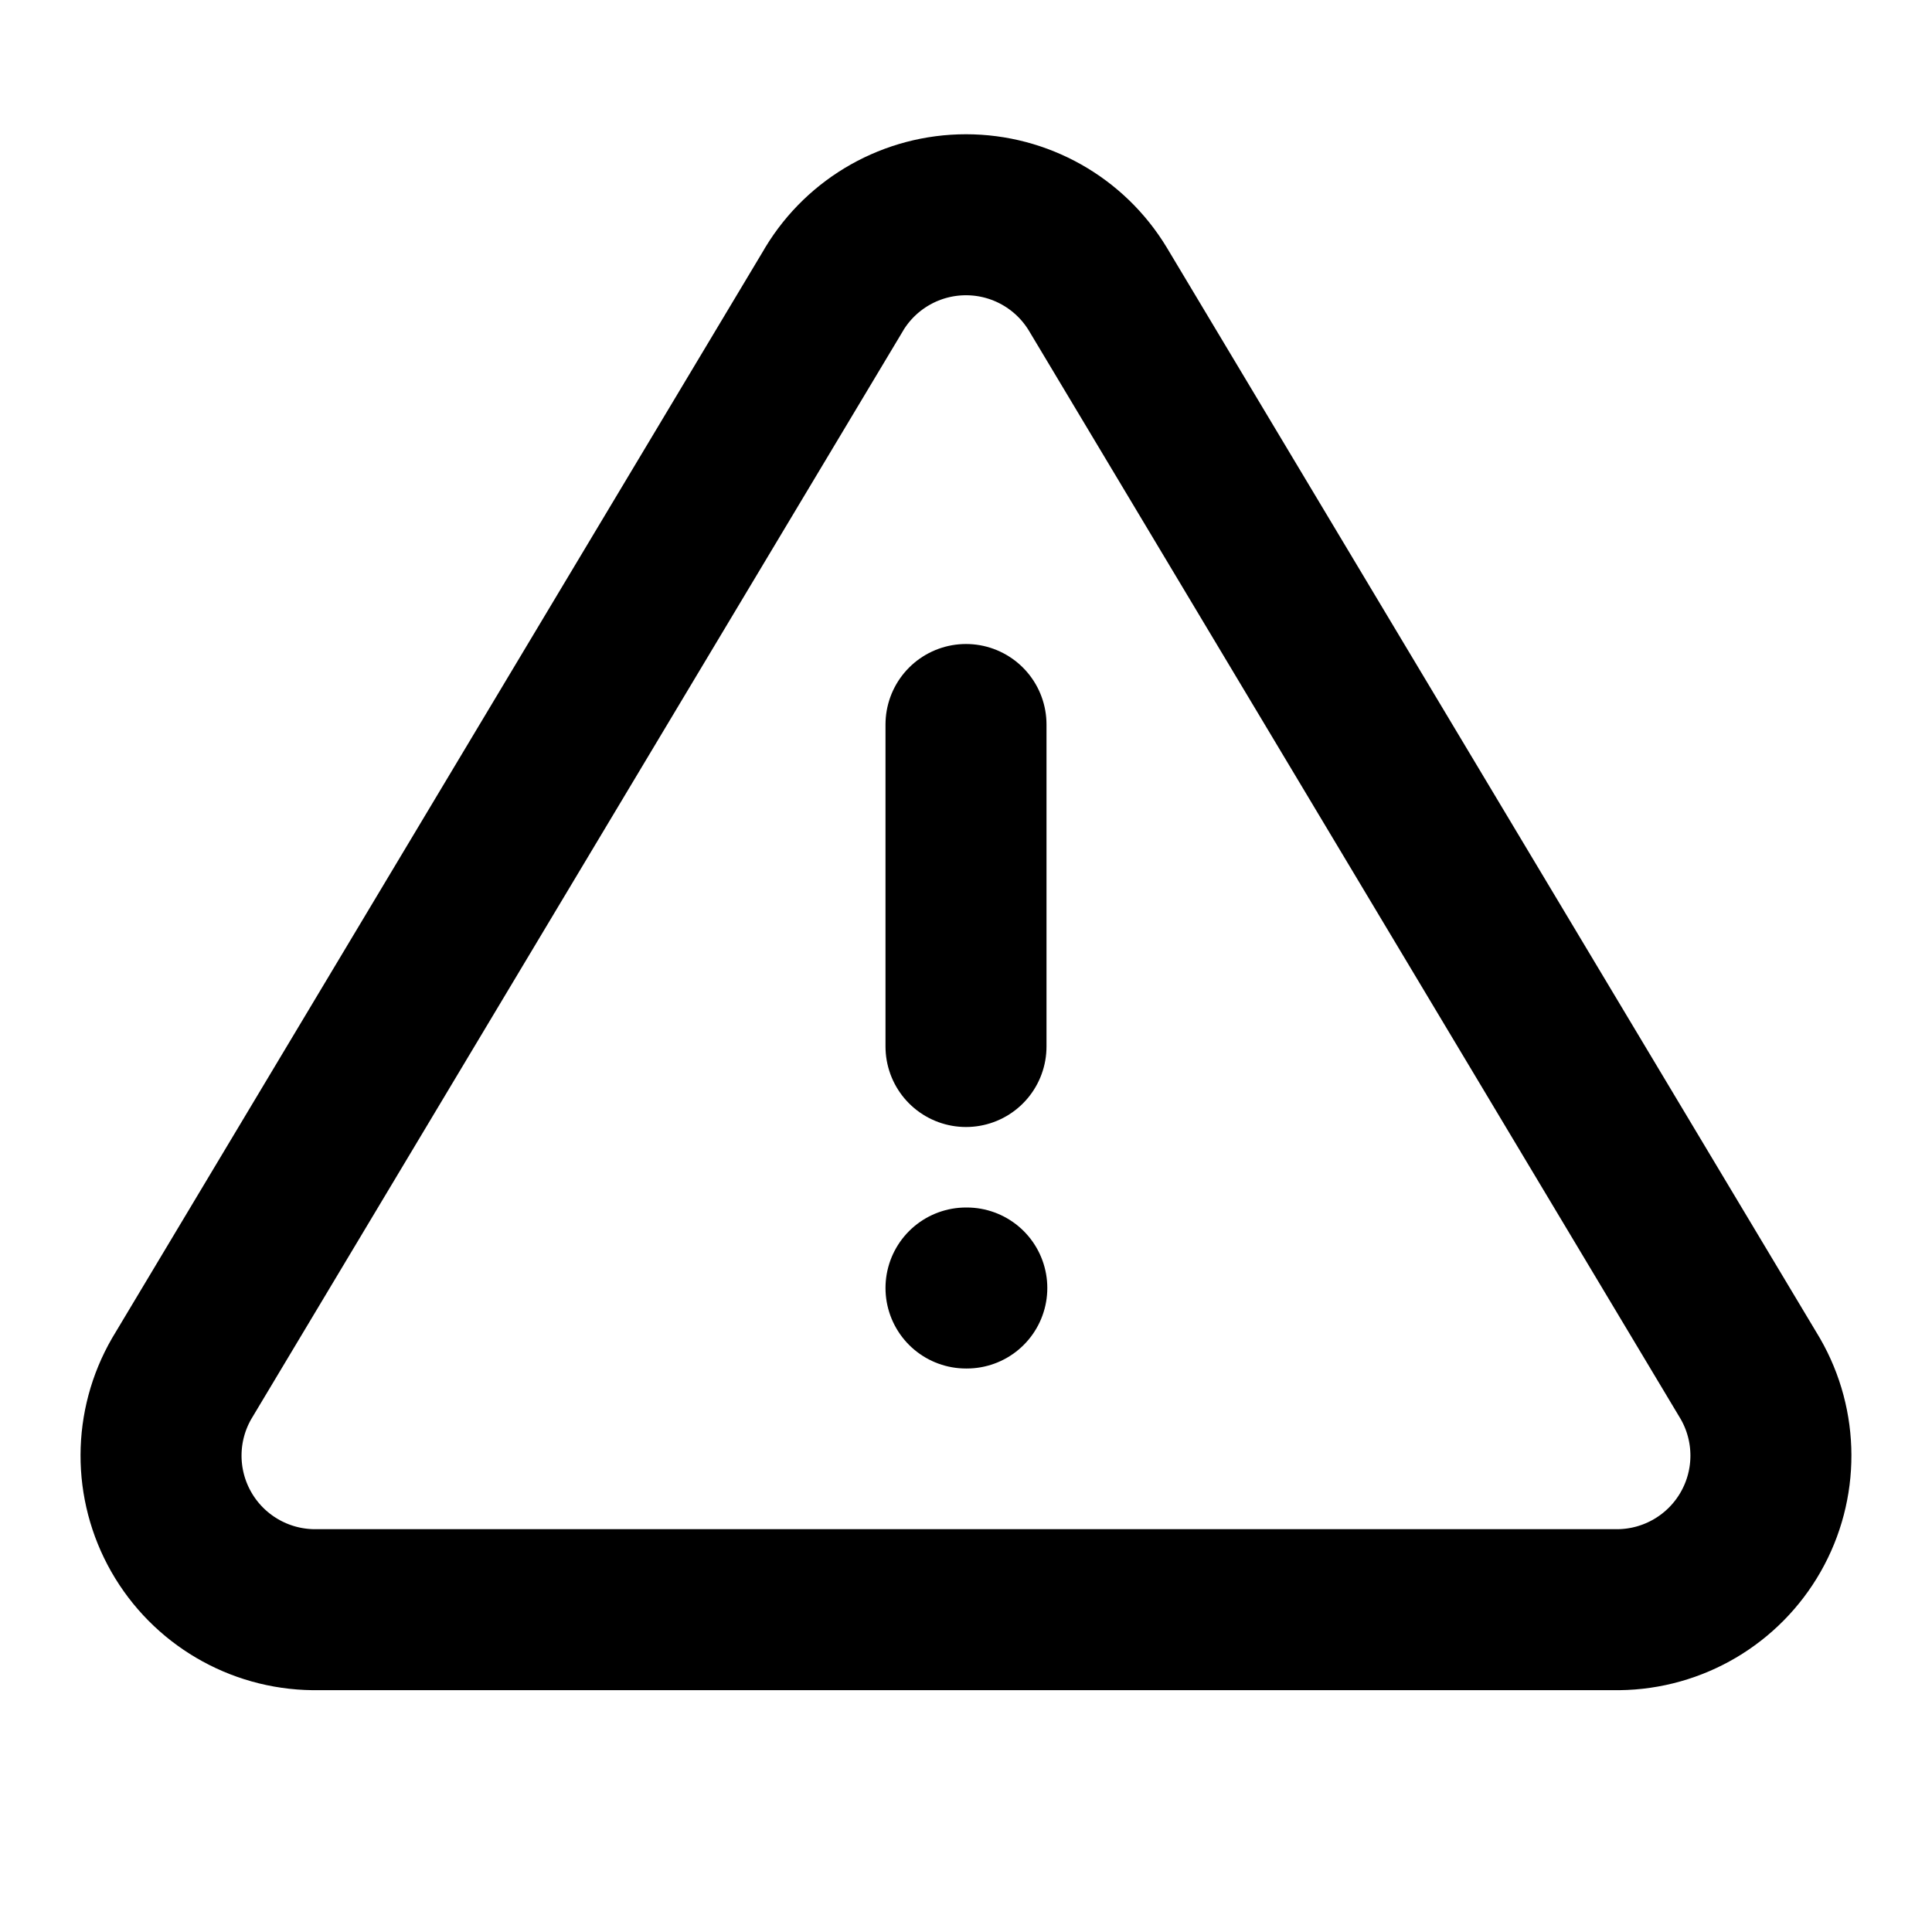
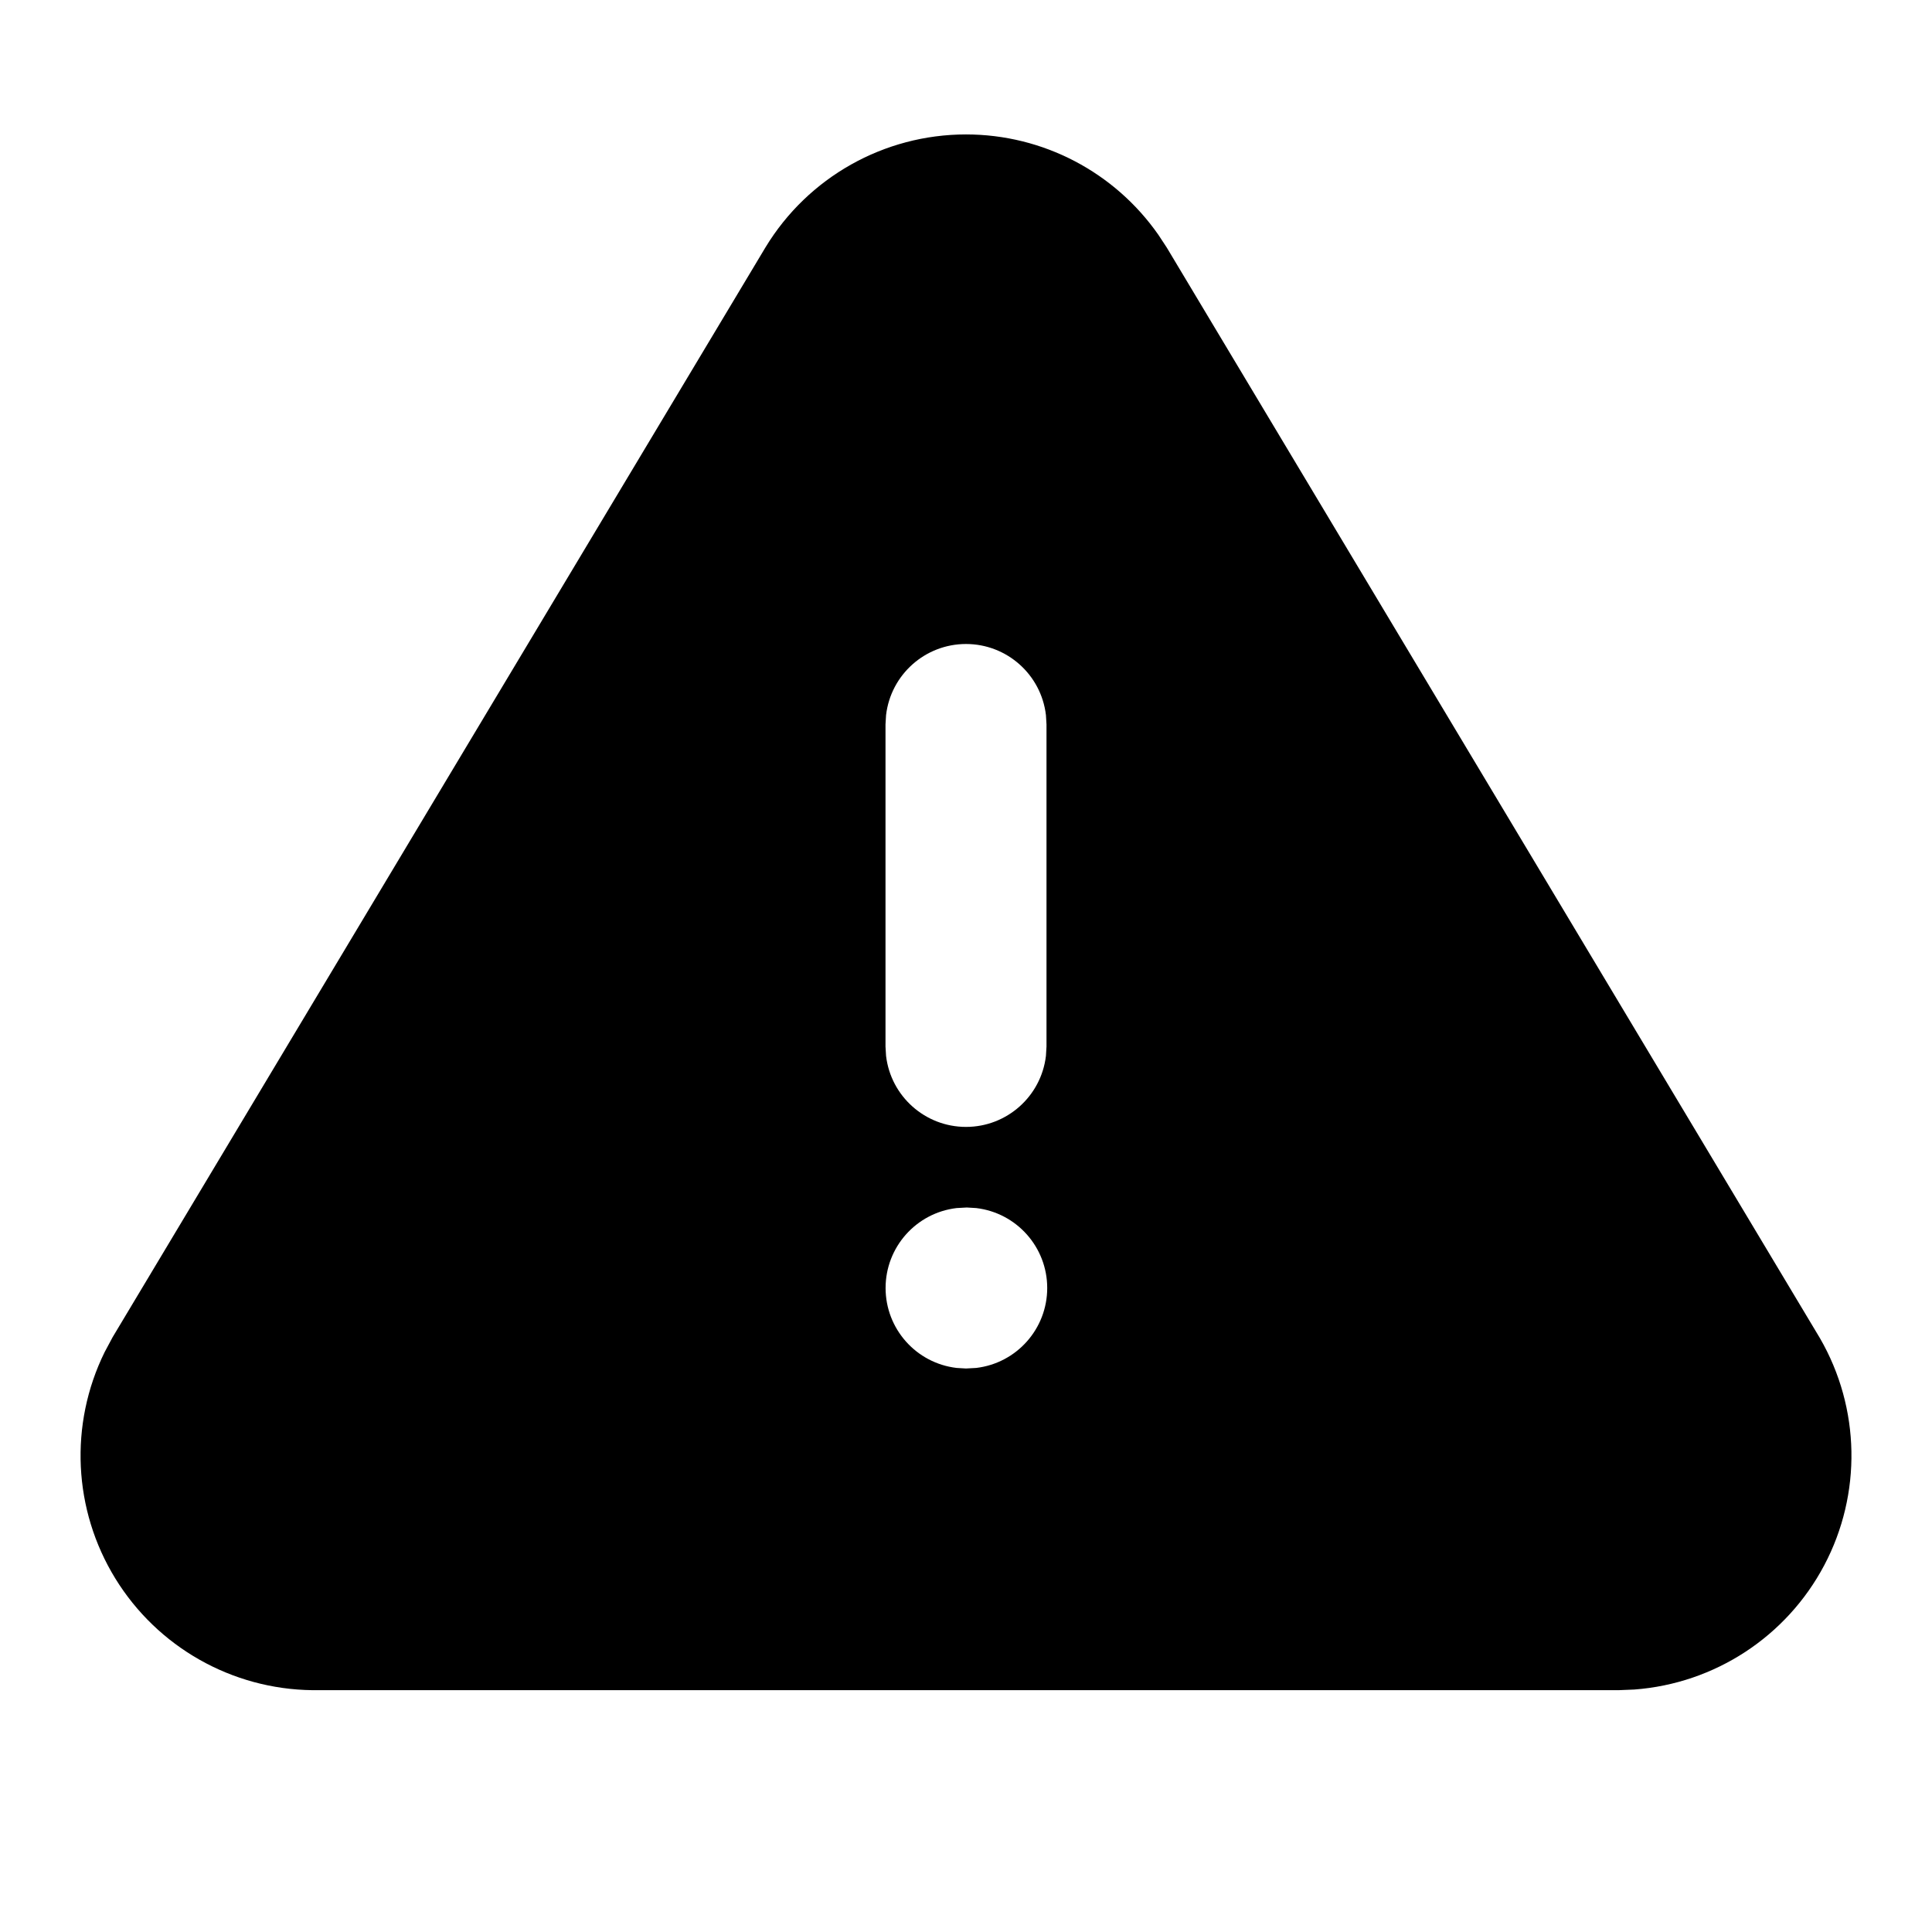
- <svg xmlns="http://www.w3.org/2000/svg" width="24" height="24" viewBox="0 0 24 24" fill="none" stroke="currentColor" stroke-width="2" stroke-linecap="round" stroke-linejoin="round" class="icon icon-tabler icons-tabler-outline icon-tabler-alert-triangle">
+ <svg xmlns="http://www.w3.org/2000/svg" width="24" height="24" viewBox="0 0 24 24" fill="currentColor" class="icon icon-tabler icons-tabler-filled icon-tabler-alert-triangle">
  <path stroke="none" d="M0 0h24v24H0z" fill="none" />
-   <path d="M12 9v4" />
-   <path d="M10.363 3.591l-8.106 13.534a1.914 1.914 0 0 0 1.636 2.871h16.214a1.914 1.914 0 0 0 1.636 -2.87l-8.106 -13.536a1.914 1.914 0 0 0 -3.274 0z" />
-   <path d="M12 16h.01" />
+   <path d="M12 1.67c.955 0 1.845 .467 2.39 1.247l.105 .16l8.114 13.548a2.914 2.914 0 0 1 -2.307 4.363l-.195 .008h-16.225a2.914 2.914 0 0 1 -2.582 -4.2l.099 -.185l8.11 -13.538a2.914 2.914 0 0 1 2.491 -1.403zm.01 13.33l-.127 .007a1 1 0 0 0 0 1.986l.117 .007l.127 -.007a1 1 0 0 0 0 -1.986l-.117 -.007zm-.01 -7a1 1 0 0 0 -.993 .883l-.007 .117v4l.007 .117a1 1 0 0 0 1.986 0l.007 -.117v-4l-.007 -.117a1 1 0 0 0 -.993 -.883z" />
</svg>
